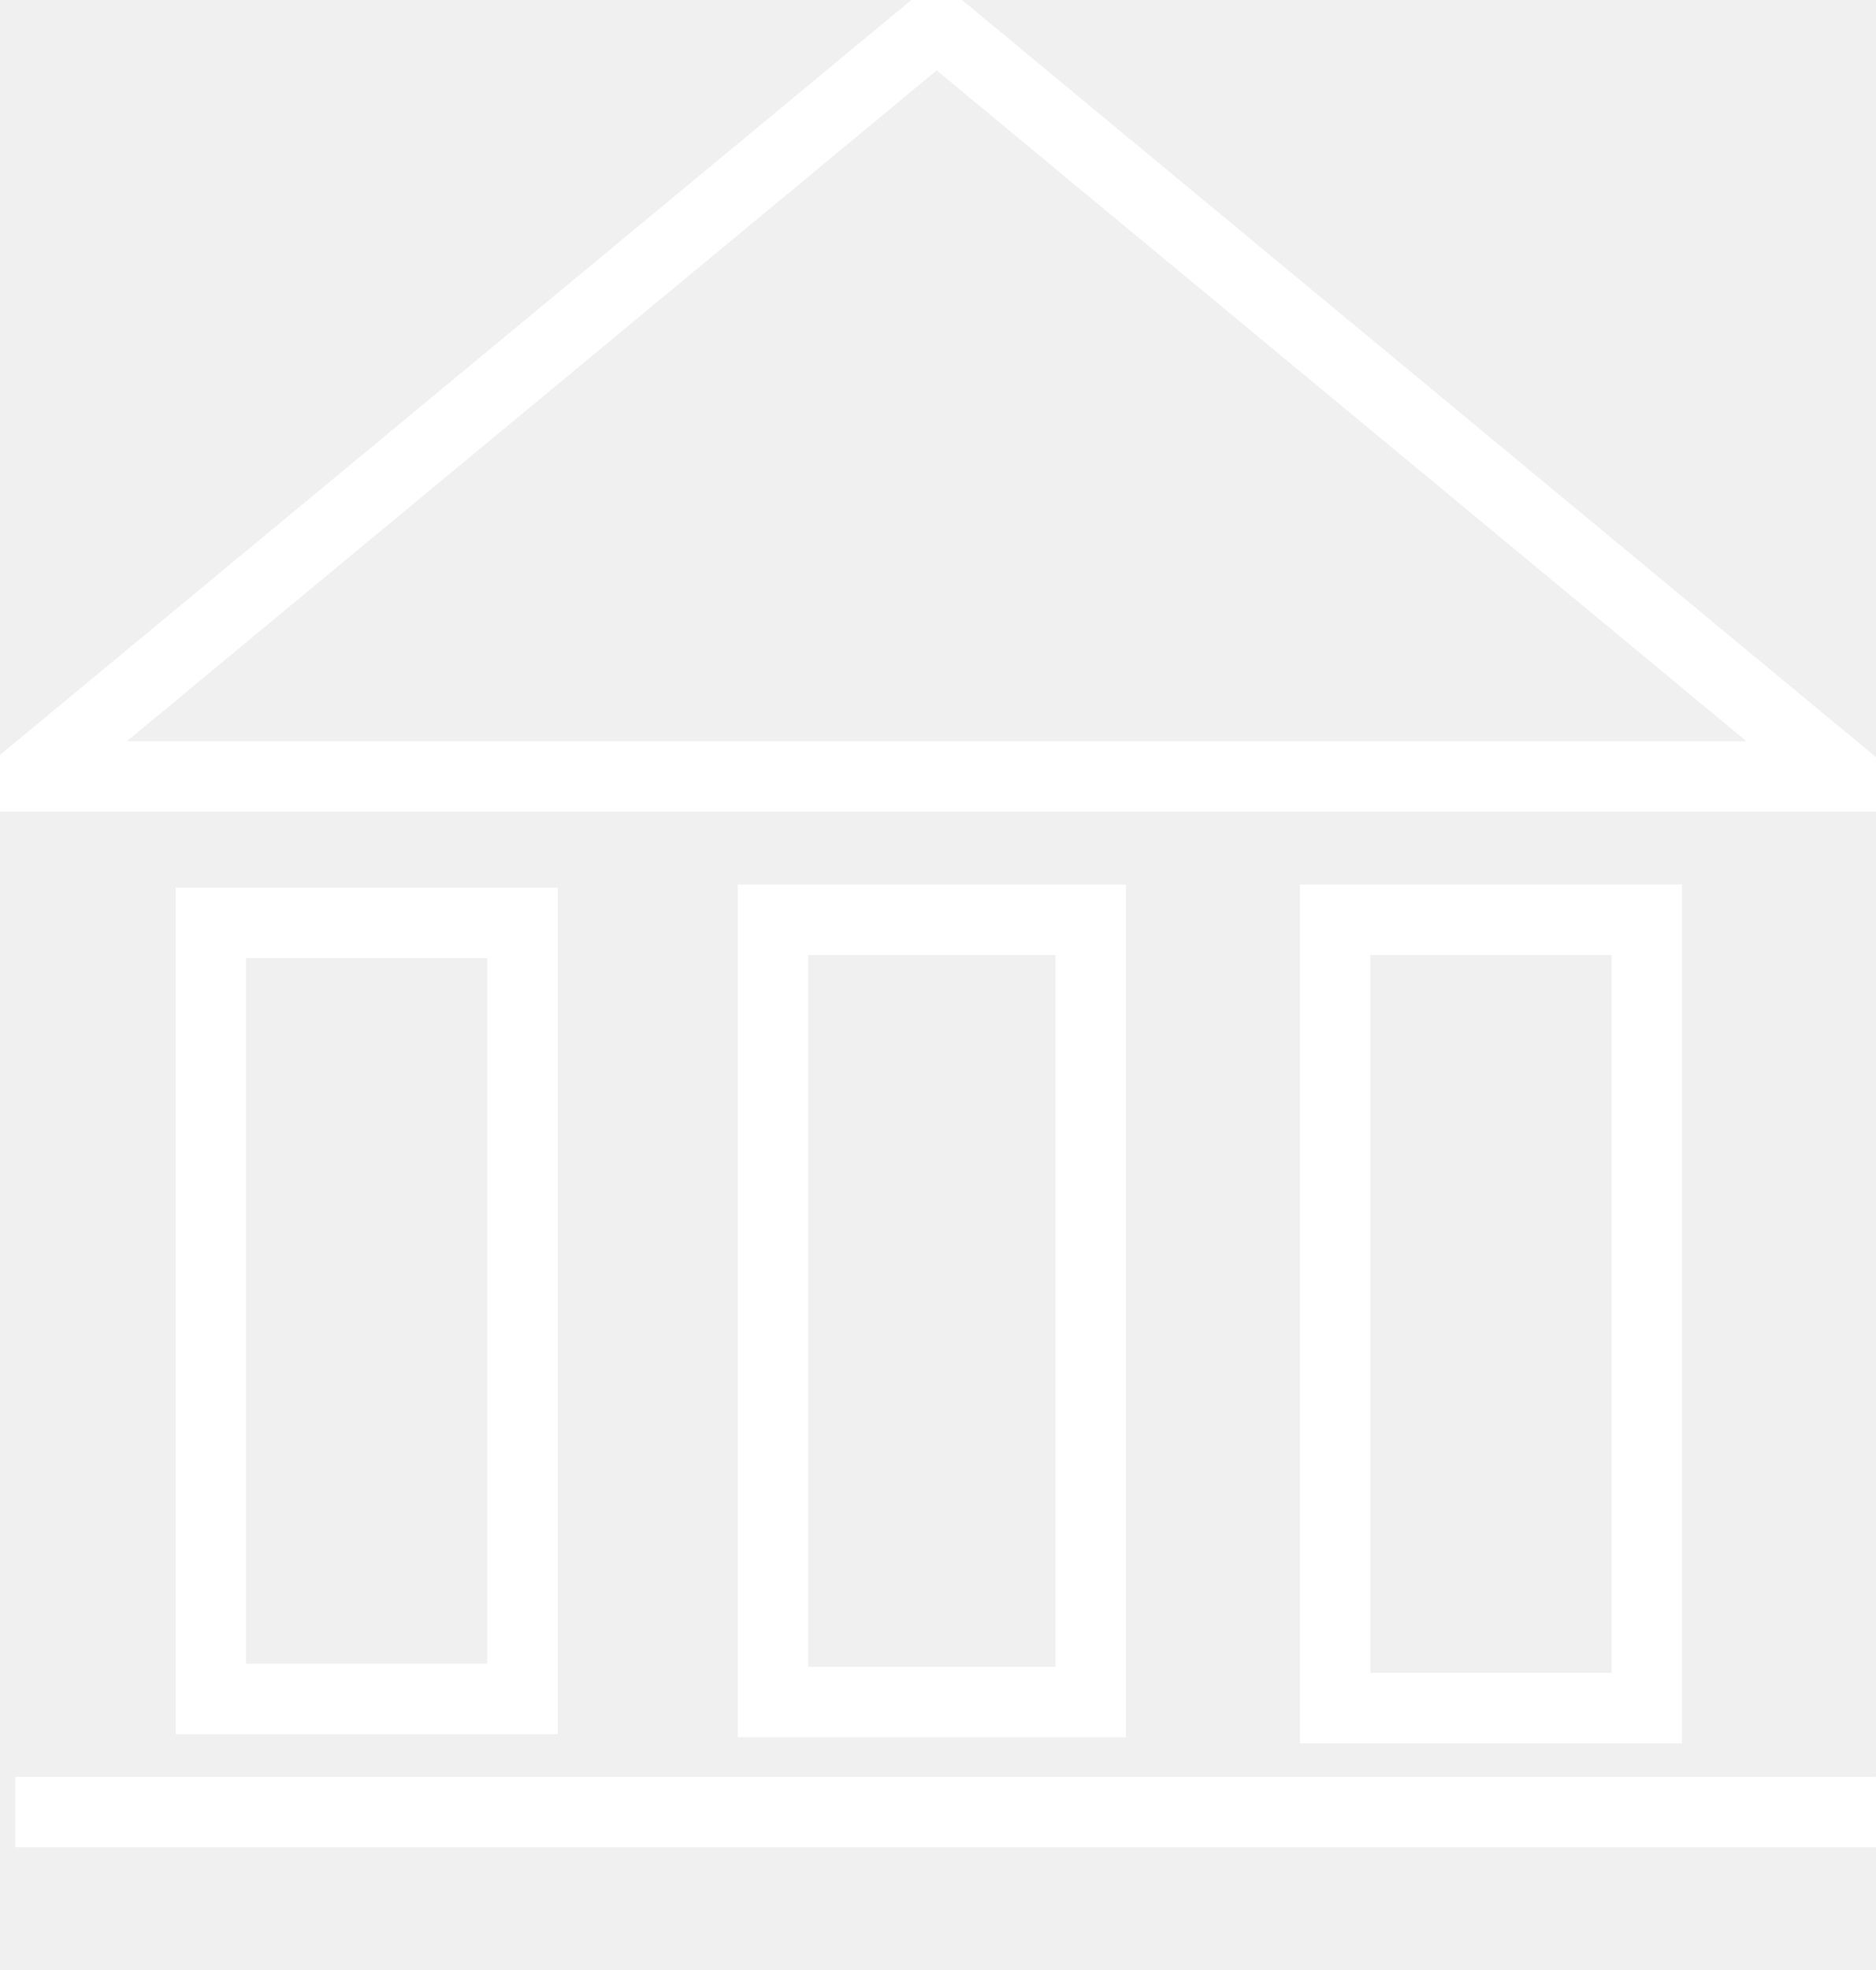
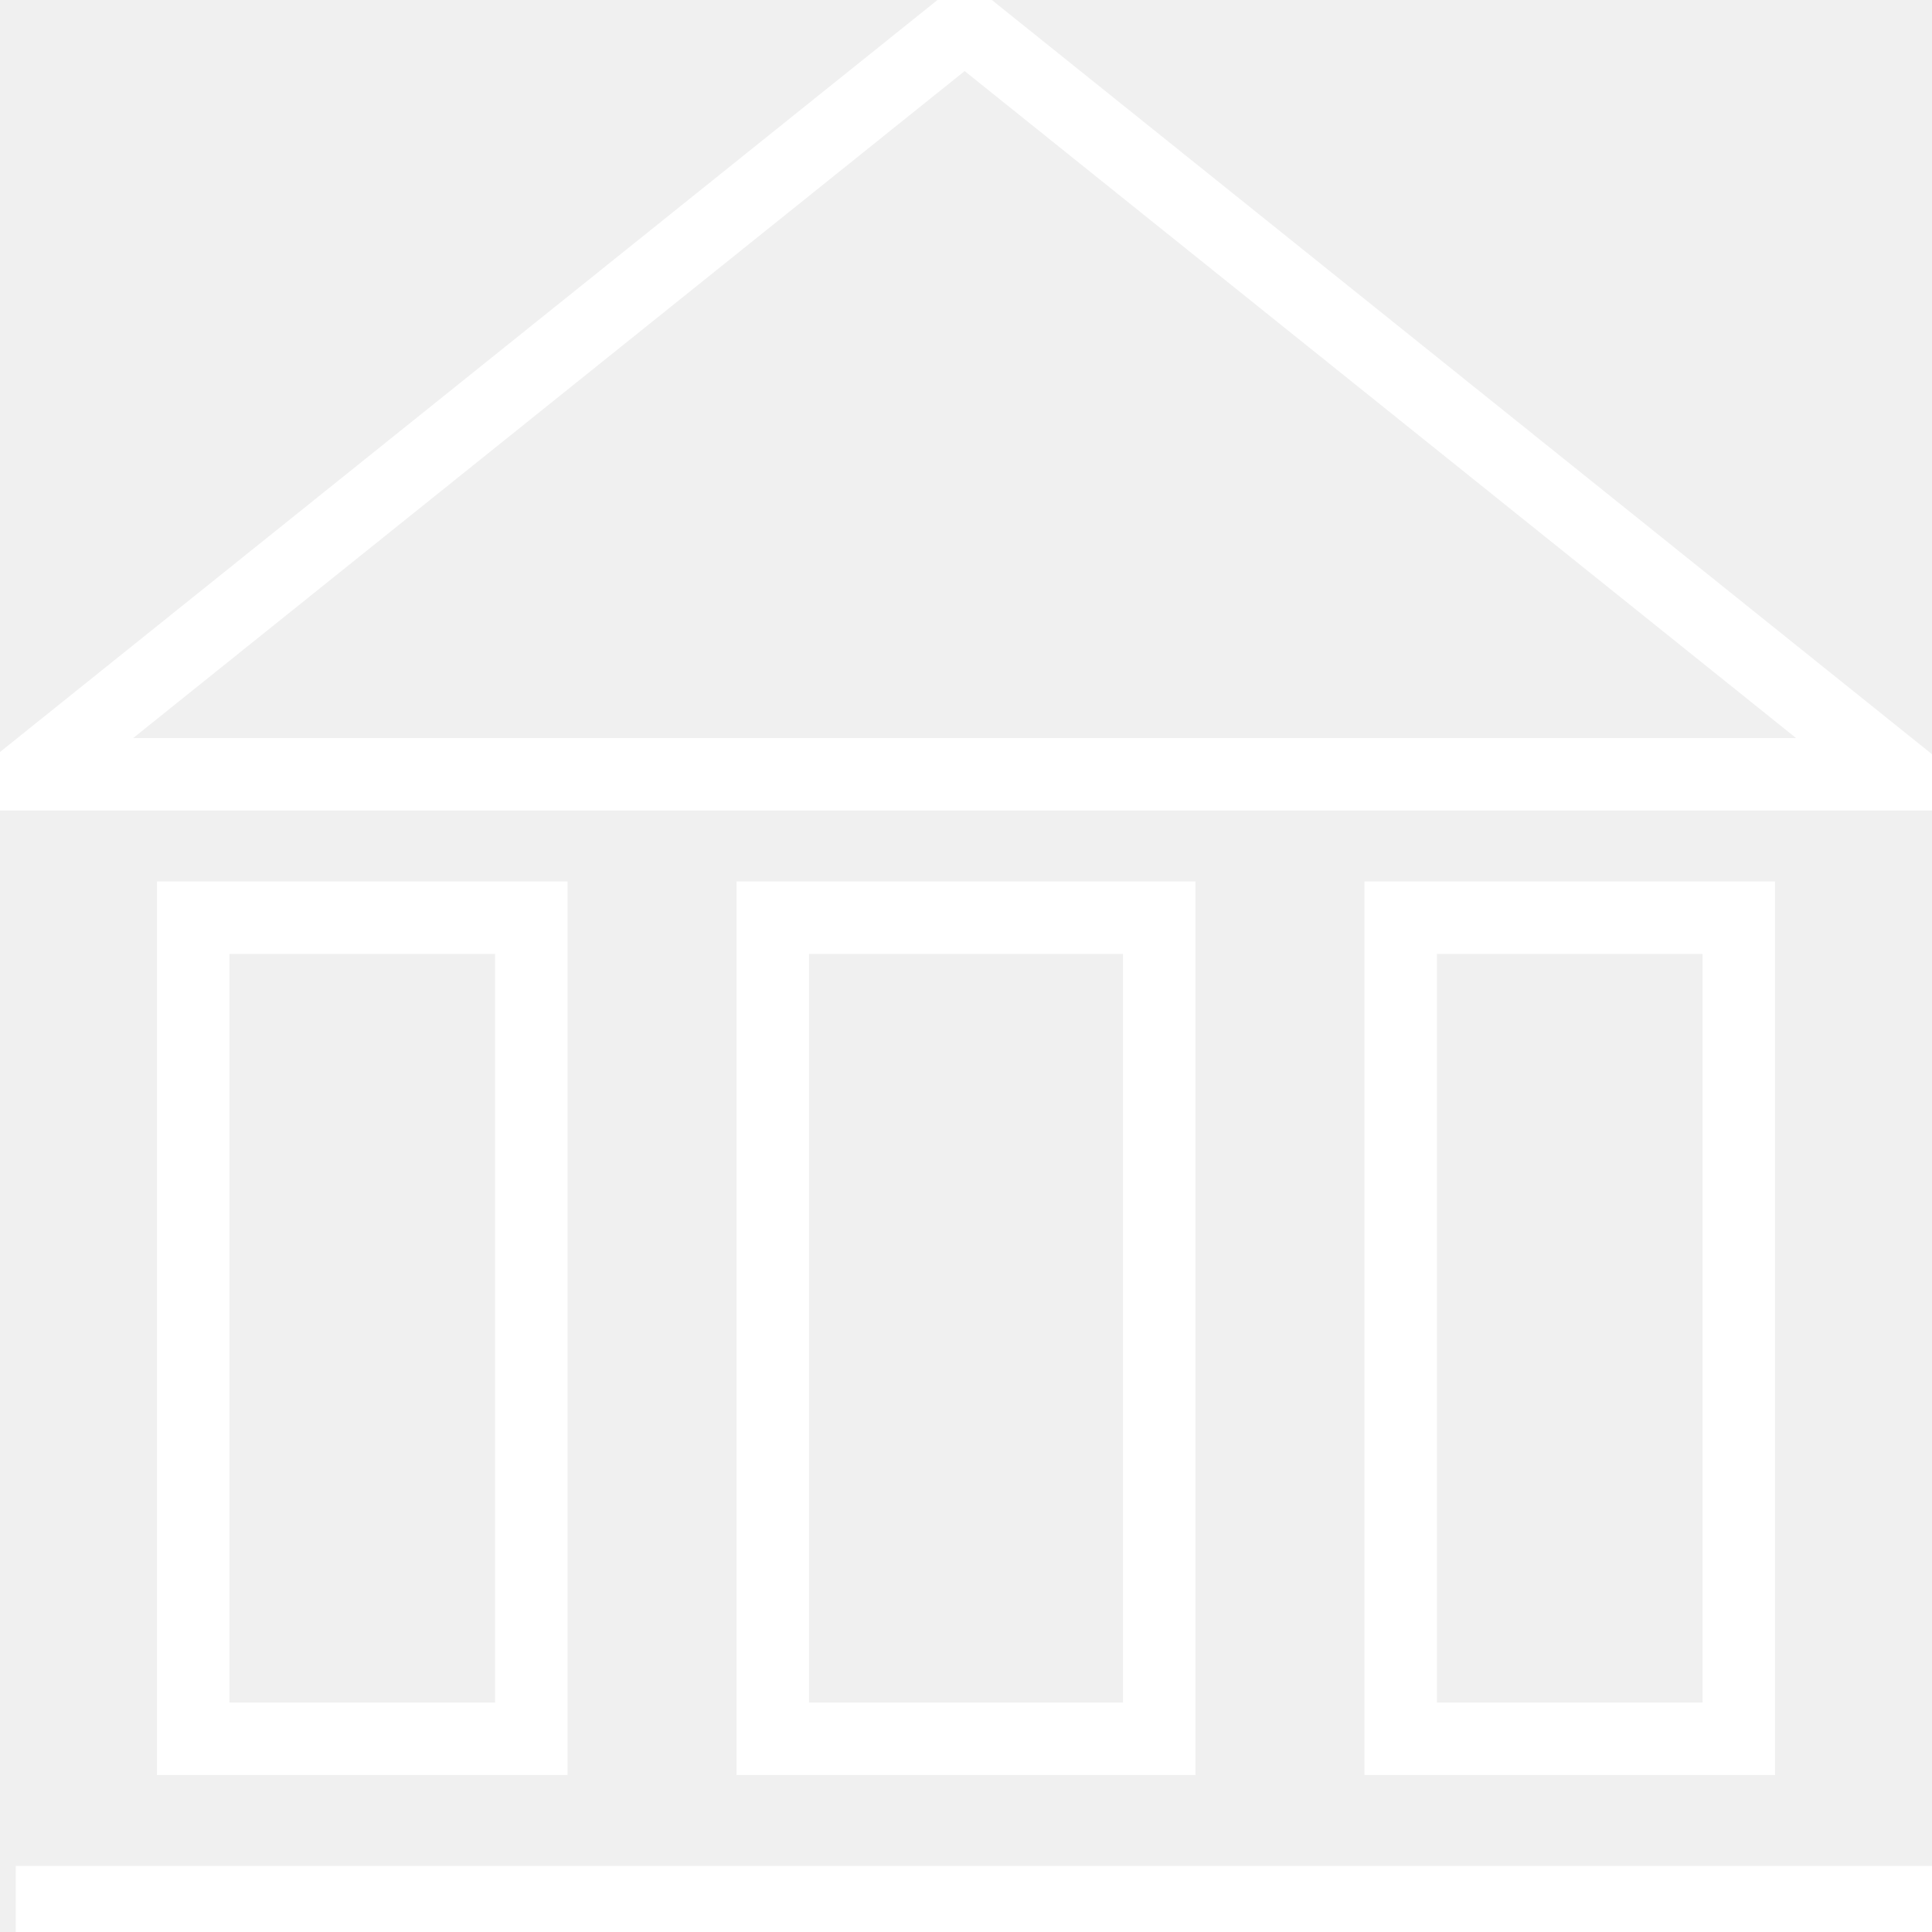
- <svg xmlns="http://www.w3.org/2000/svg" width="40" height="42" viewBox="0 0 40 42" fill="none">
+ <svg xmlns="http://www.w3.org/2000/svg" width="40" height="40" viewBox="0 0 40 40" fill="none">
  <g clip-path="url(#clip0)">
-     <path d="M0.623 16.553L19.972 0.527L39.32 16.553H0.623H0.623Z" stroke="white" stroke-width="1.5" />
-     <path d="M11.14 19.674H4.495V36.221H11.14V19.674Z" stroke="white" stroke-width="1.5" />
-     <path d="M23.257 19.609H16.482V36.287H23.257V19.609Z" stroke="white" stroke-width="1.5" />
-     <path d="M35.114 19.609H28.469V36.417H35.114V19.609Z" stroke="white" stroke-width="1.5" />
-     <path d="M0.326 38.632H40.717" stroke="white" stroke-width="1.5" />
+     <path d="M0.623 16.031L19.972 0.51L39.32 16.031H0.623H0.623Z" stroke="white" stroke-width="1.5" />
+     <path d="M11 19H4V36H11V19Z" stroke="white" stroke-width="1.5" />
+     <path d="M24 19H16V36H24V19Z" stroke="white" stroke-width="1.5" />
+     <path d="M36 19H29V36H36V19Z" stroke="white" stroke-width="1.5" />
+     <path d="M0.326 39.382H40.717" stroke="white" stroke-width="1.5" />
  </g>
  <defs>
    <clipPath id="clip0">
-       <rect width="40" height="41.303" fill="white" />
+       <rect width="40" height="40" fill="white" />
    </clipPath>
  </defs>
</svg>
